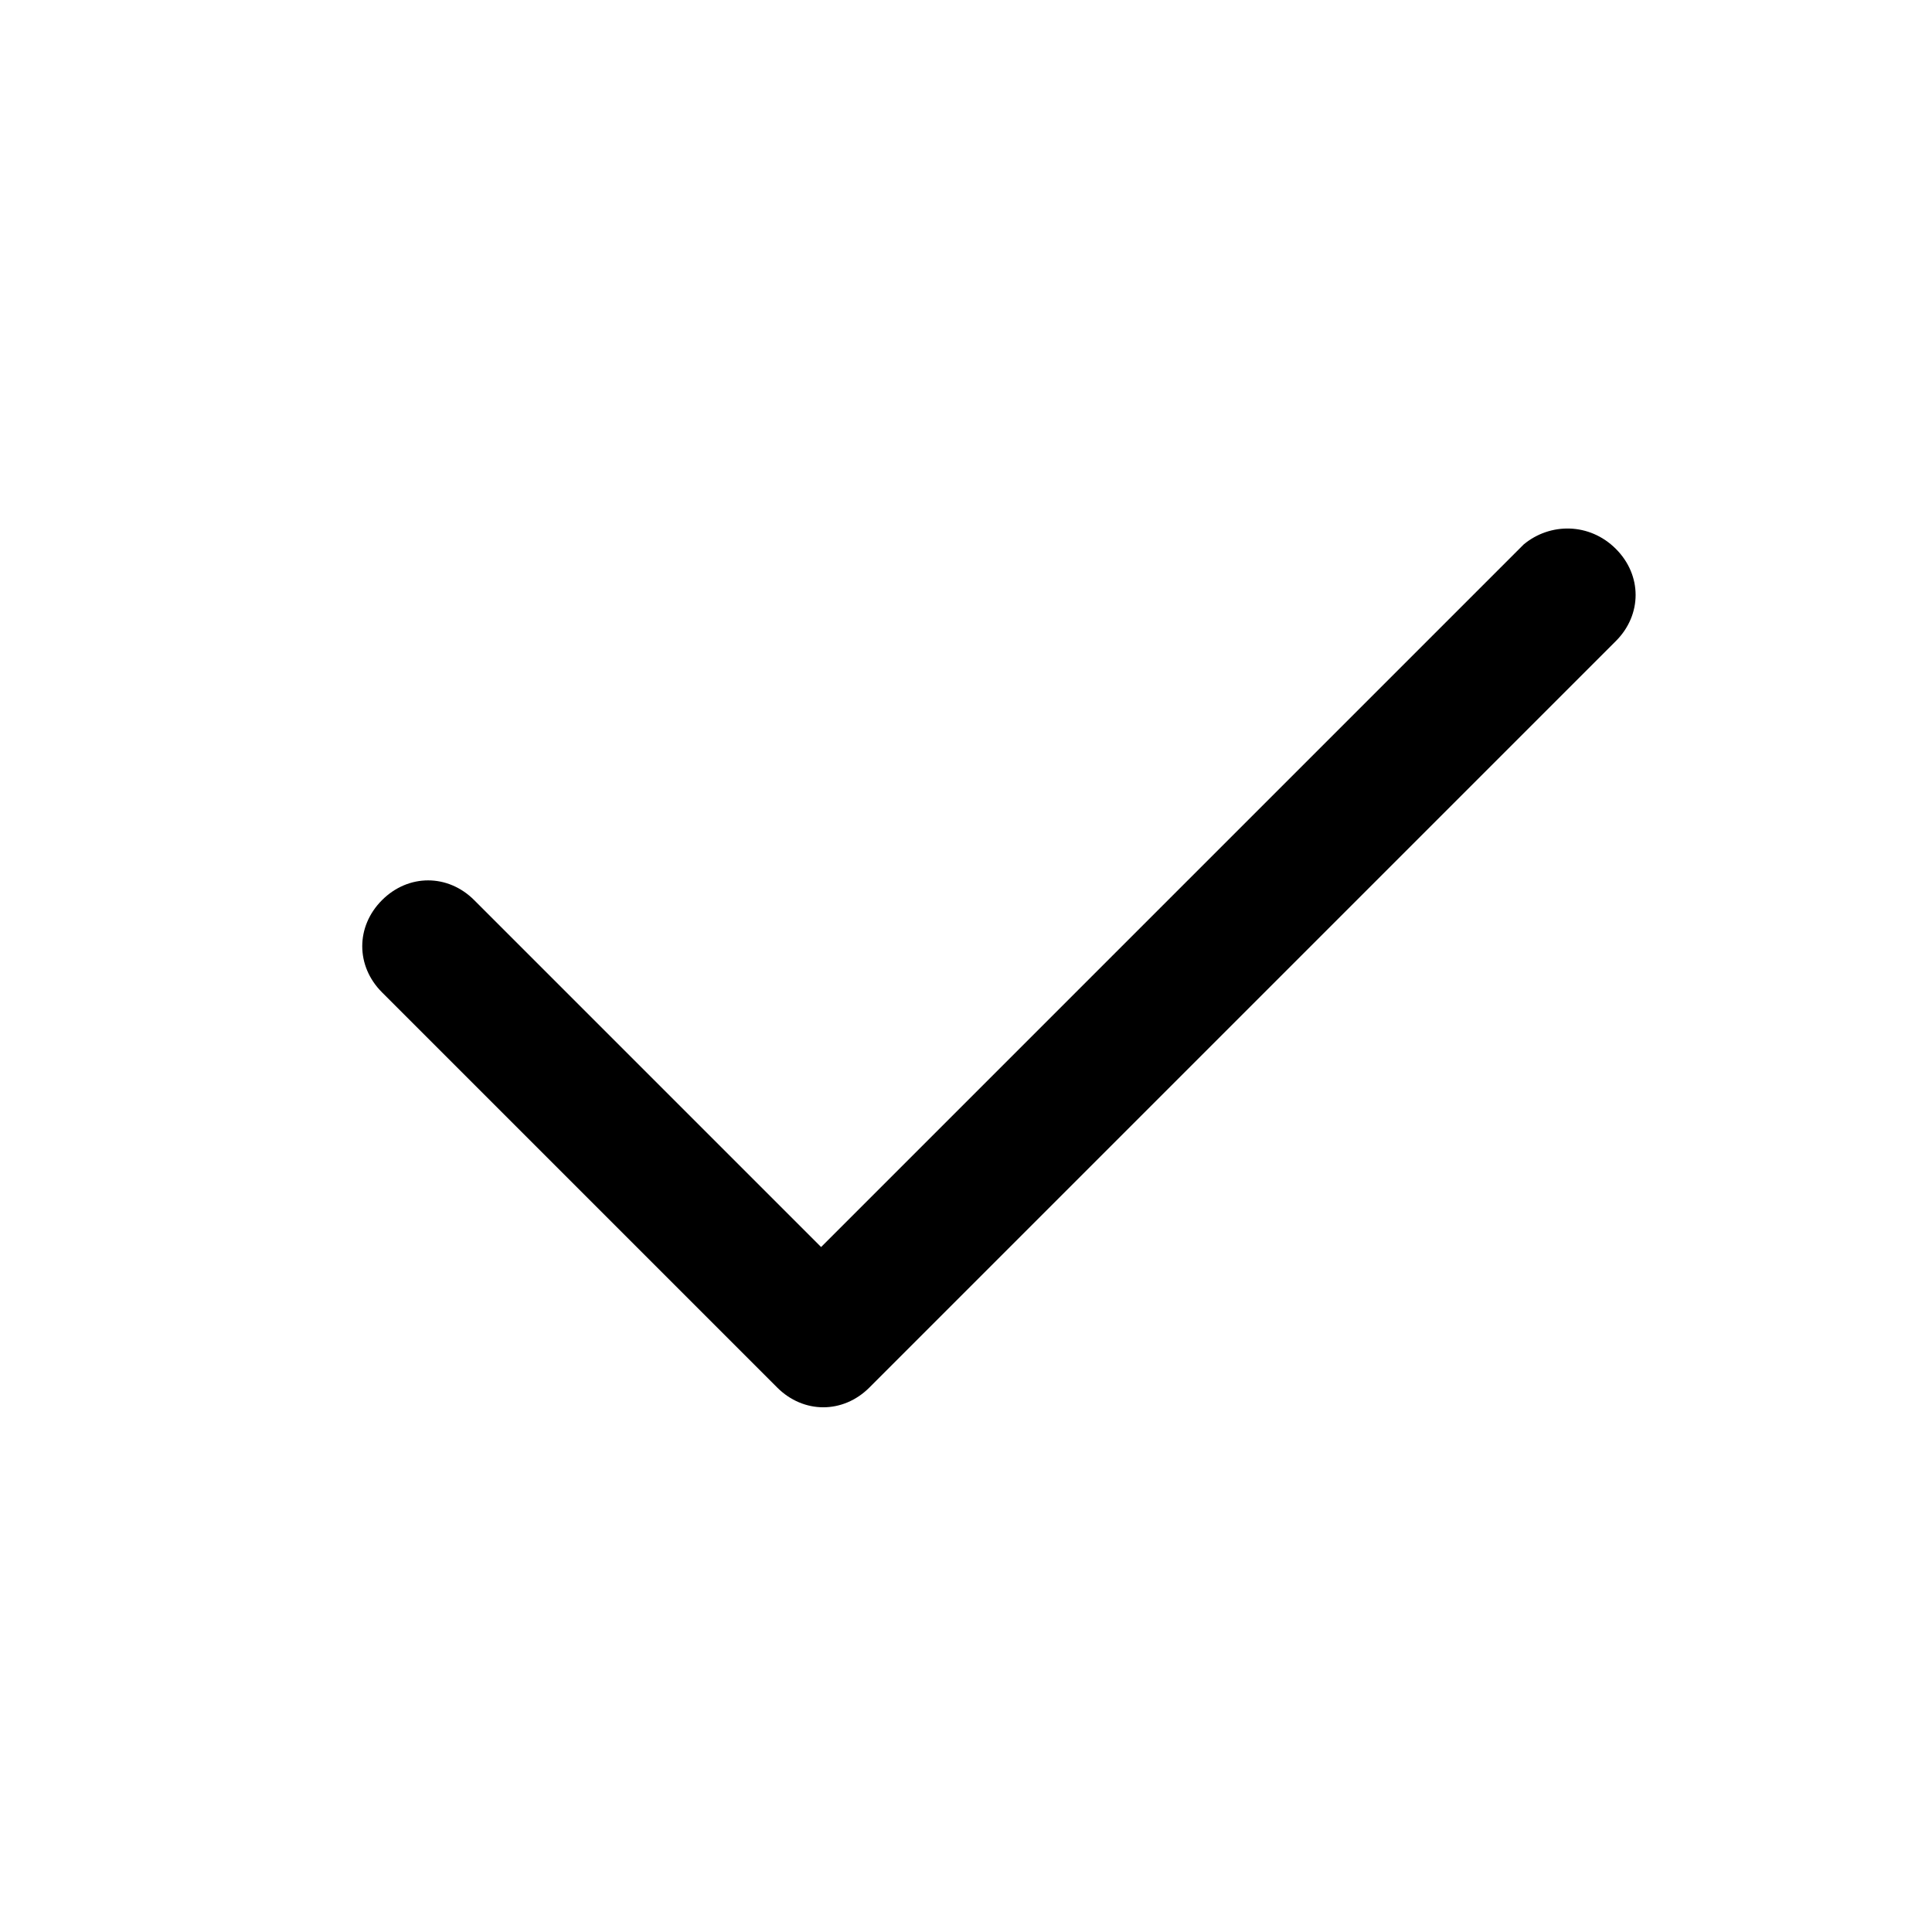
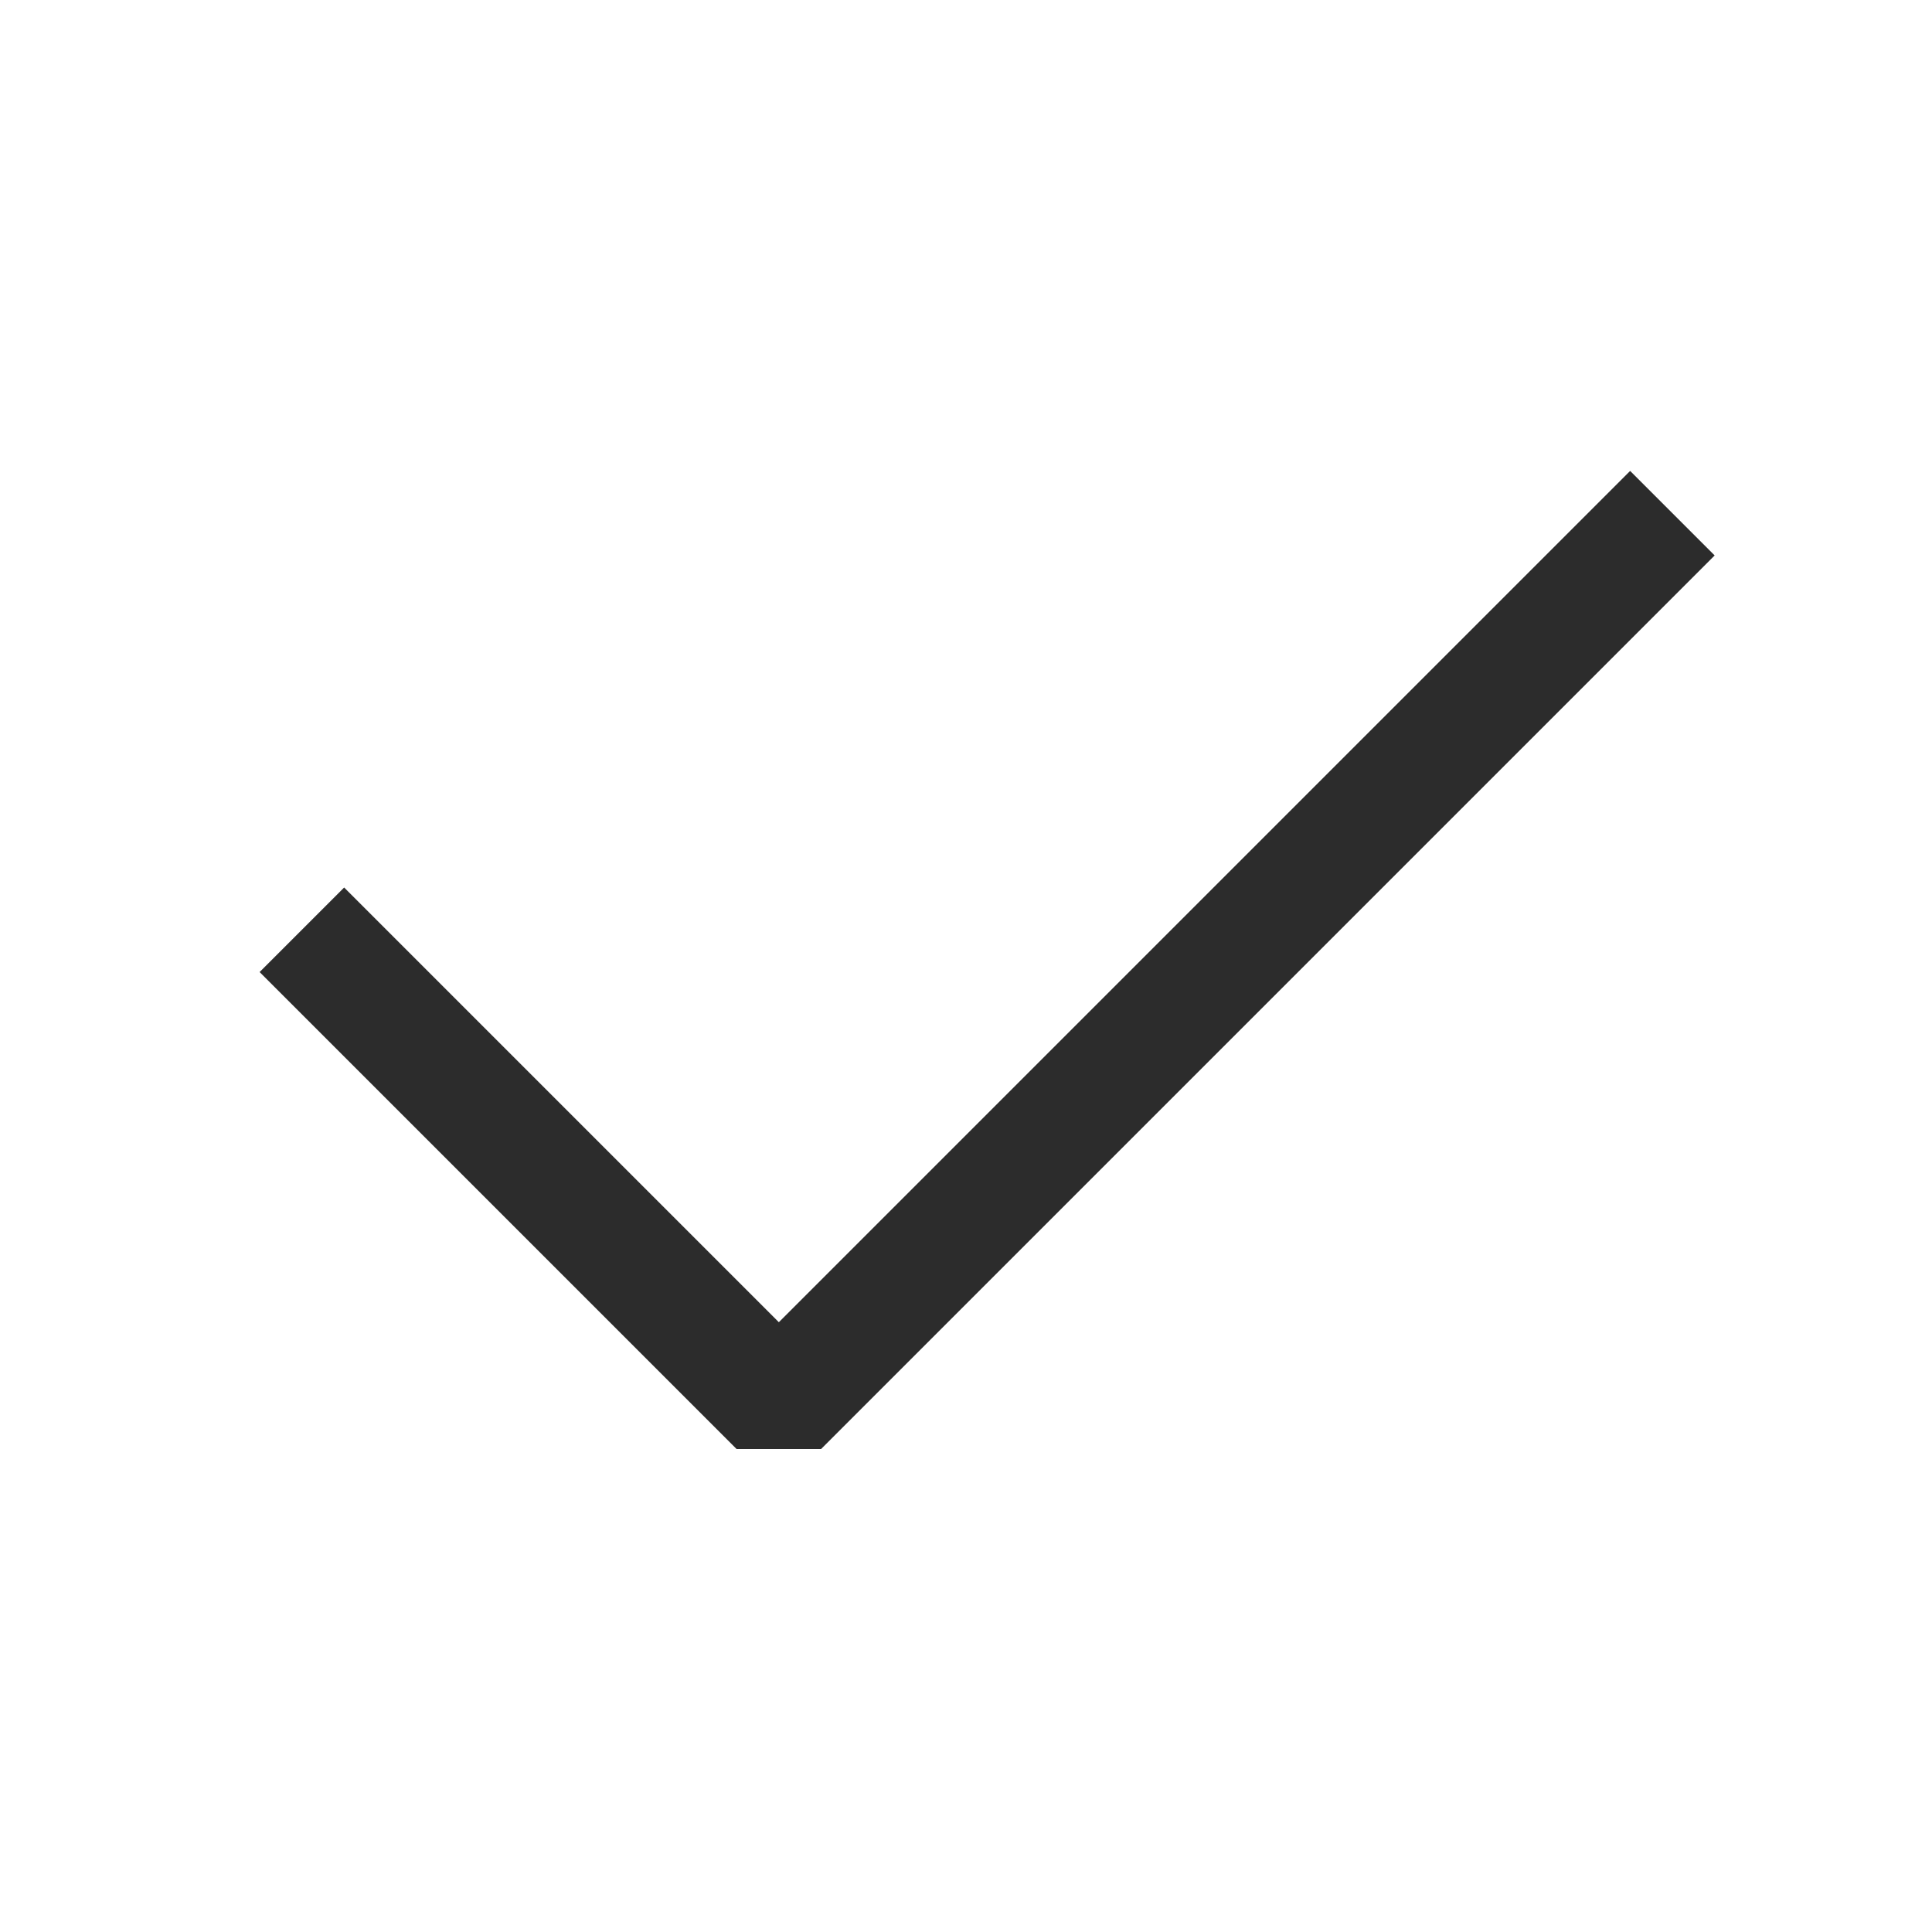
- <svg xmlns="http://www.w3.org/2000/svg" t="1639806711676" class="icon" viewBox="0 0 1024 1024" version="1.1" p-id="1149" width="200" height="200">
+ <svg xmlns="http://www.w3.org/2000/svg" t="1639826210875" class="icon" viewBox="0 0 1024 1024" version="1.1" p-id="8180" width="200" height="200">
  <defs>
    <style type="text/css" />
  </defs>
-   <path d="M807.564 288.582l-372.364 372.364-183.855-183.855c-13.964-13.964-34.909-13.964-48.873 0-13.964 13.964-13.964 34.909 0 48.873l209.455 209.455c13.964 13.964 34.909 13.964 48.873 0l395.636-395.636c13.964-13.964 13.964-34.909 0-48.873-13.964-13.964-34.909-13.964-48.873-2.327z" p-id="1150" />
+   <path d="M435.2 768L908.8 294.4 864 249.6 412.8 700.8l-230.4-230.4-44.8 44.8 252.8 252.8z" fill="#2c2c2c" p-id="8181" />
</svg>
